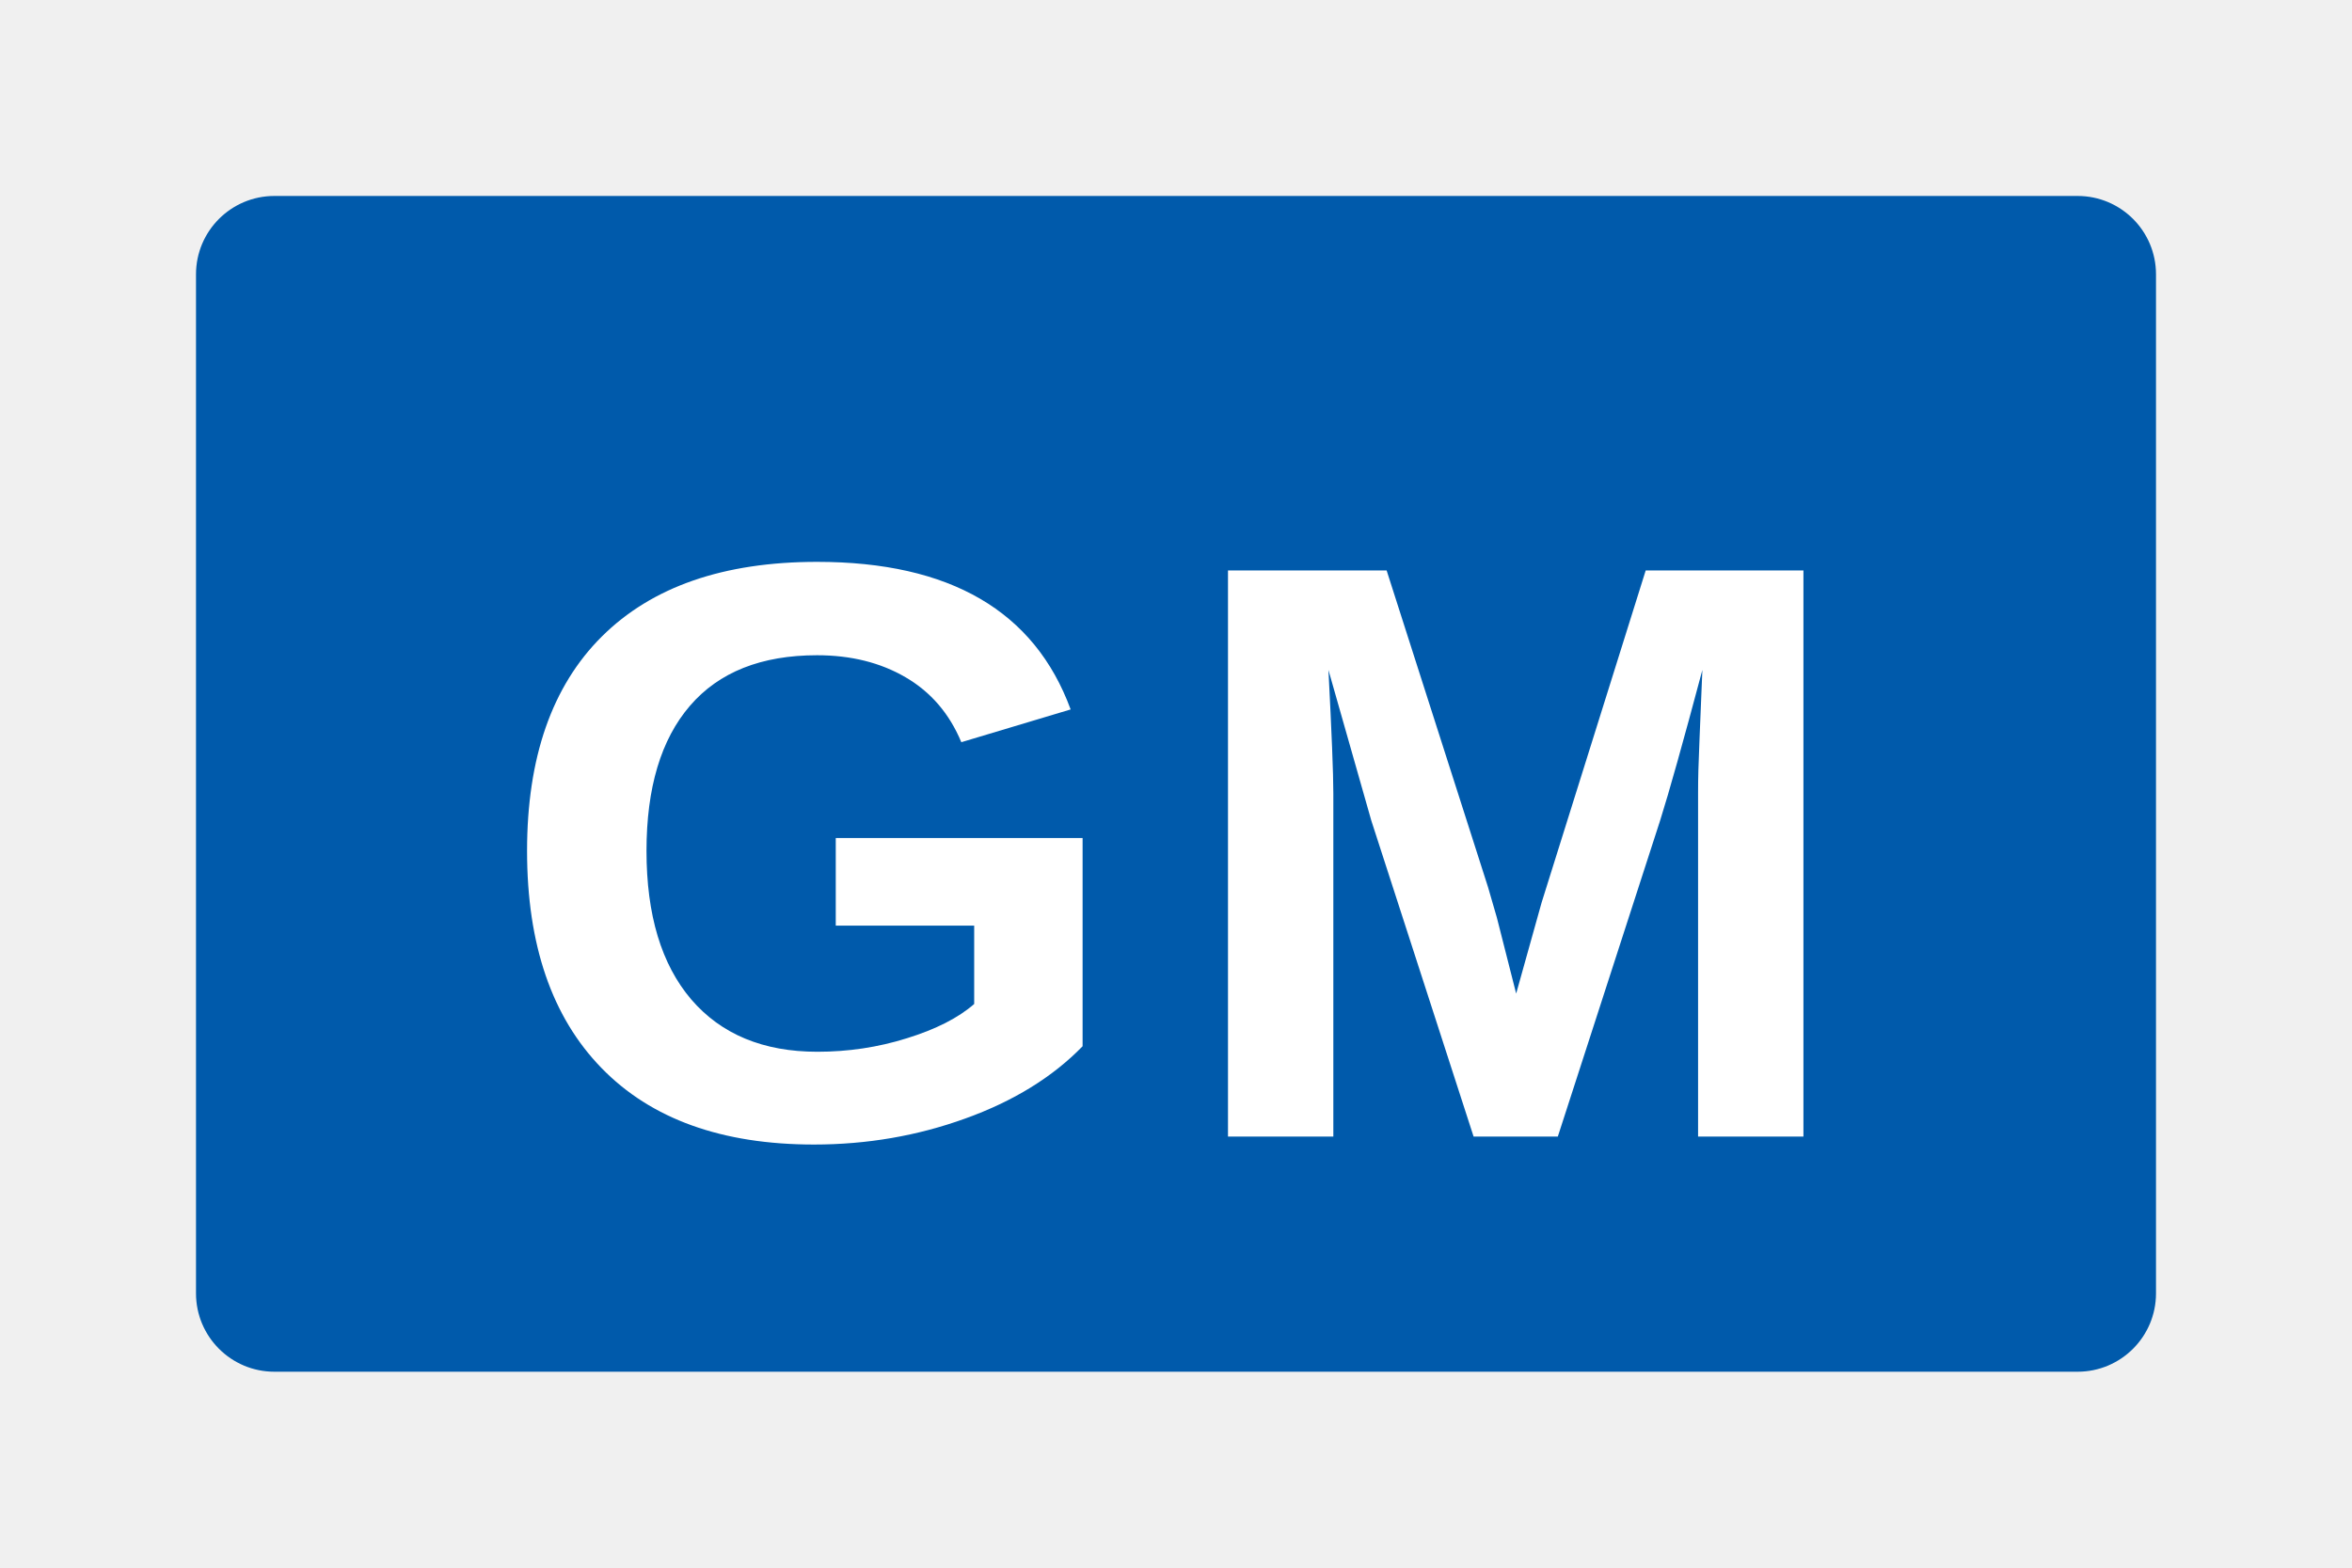
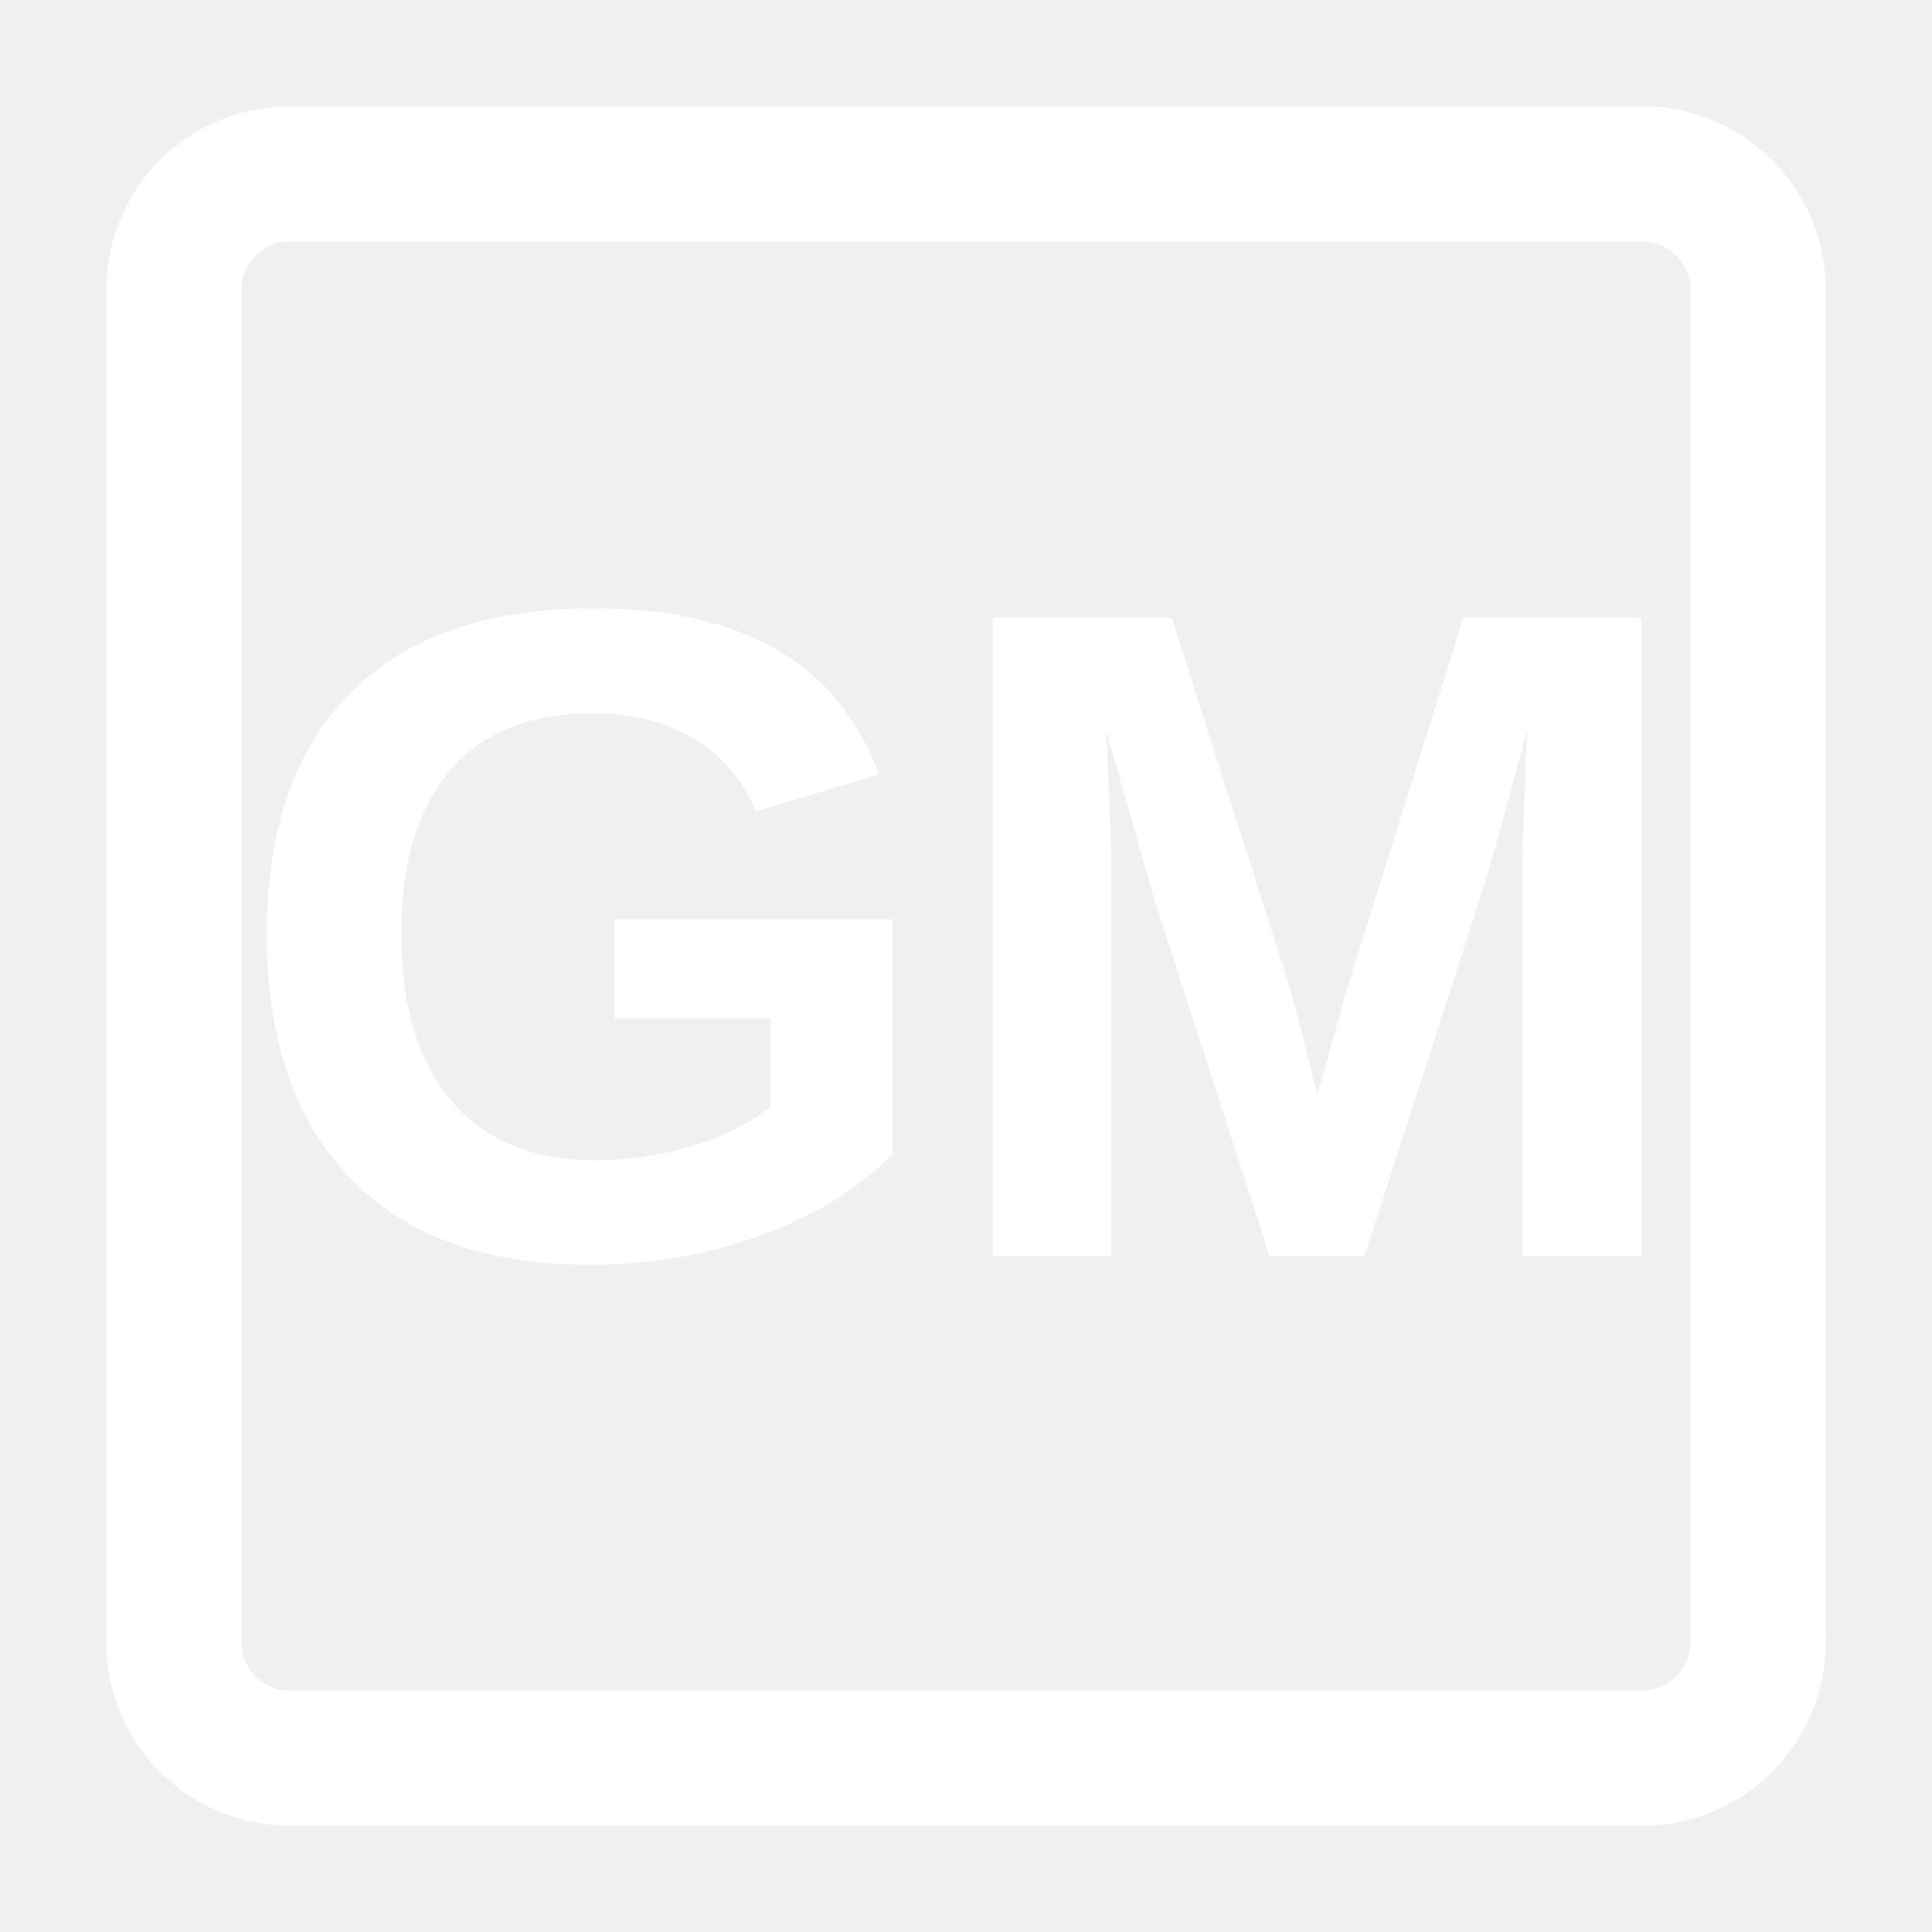
- <svg xmlns="http://www.w3.org/2000/svg" id="Layer_2" data-name="Layer 2" viewBox="0 0 120 80">
-   <defs>
-     <style>
-       .cls-1 {
-         fill: #005AAB;
-       }
-       .cls-2 {
-         fill: #FFFFFF;
-       }
-     </style>
-   </defs>
-   <g id="Capa_1" data-name="Capa 1">
-     <rect class="cls-1" x="10" y="10" width="100" height="60" rx="4" />
-     <text class="cls-2" x="60" y="58" font-family="'Arial Black', Arial, sans-serif" font-size="42" font-weight="900" fill="#FFFFFF" text-anchor="middle" letter-spacing="2">GM</text>
+ <svg xmlns="http://www.w3.org/2000/svg" viewBox="0 0 200 200">
+   <rect width="200" height="200" fill="none" />
+   <g fill="#FFFFFF">
+     <rect x="18" y="18" width="164" height="164" rx="12" ry="12" fill="none" stroke="#FFFFFF" stroke-width="14" />
+     <text x="100" y="130" font-family="'Arial Black',Arial,sans-serif" font-size="96" font-weight="900" text-anchor="middle" letter-spacing="-2">GM</text>
  </g>
</svg>
